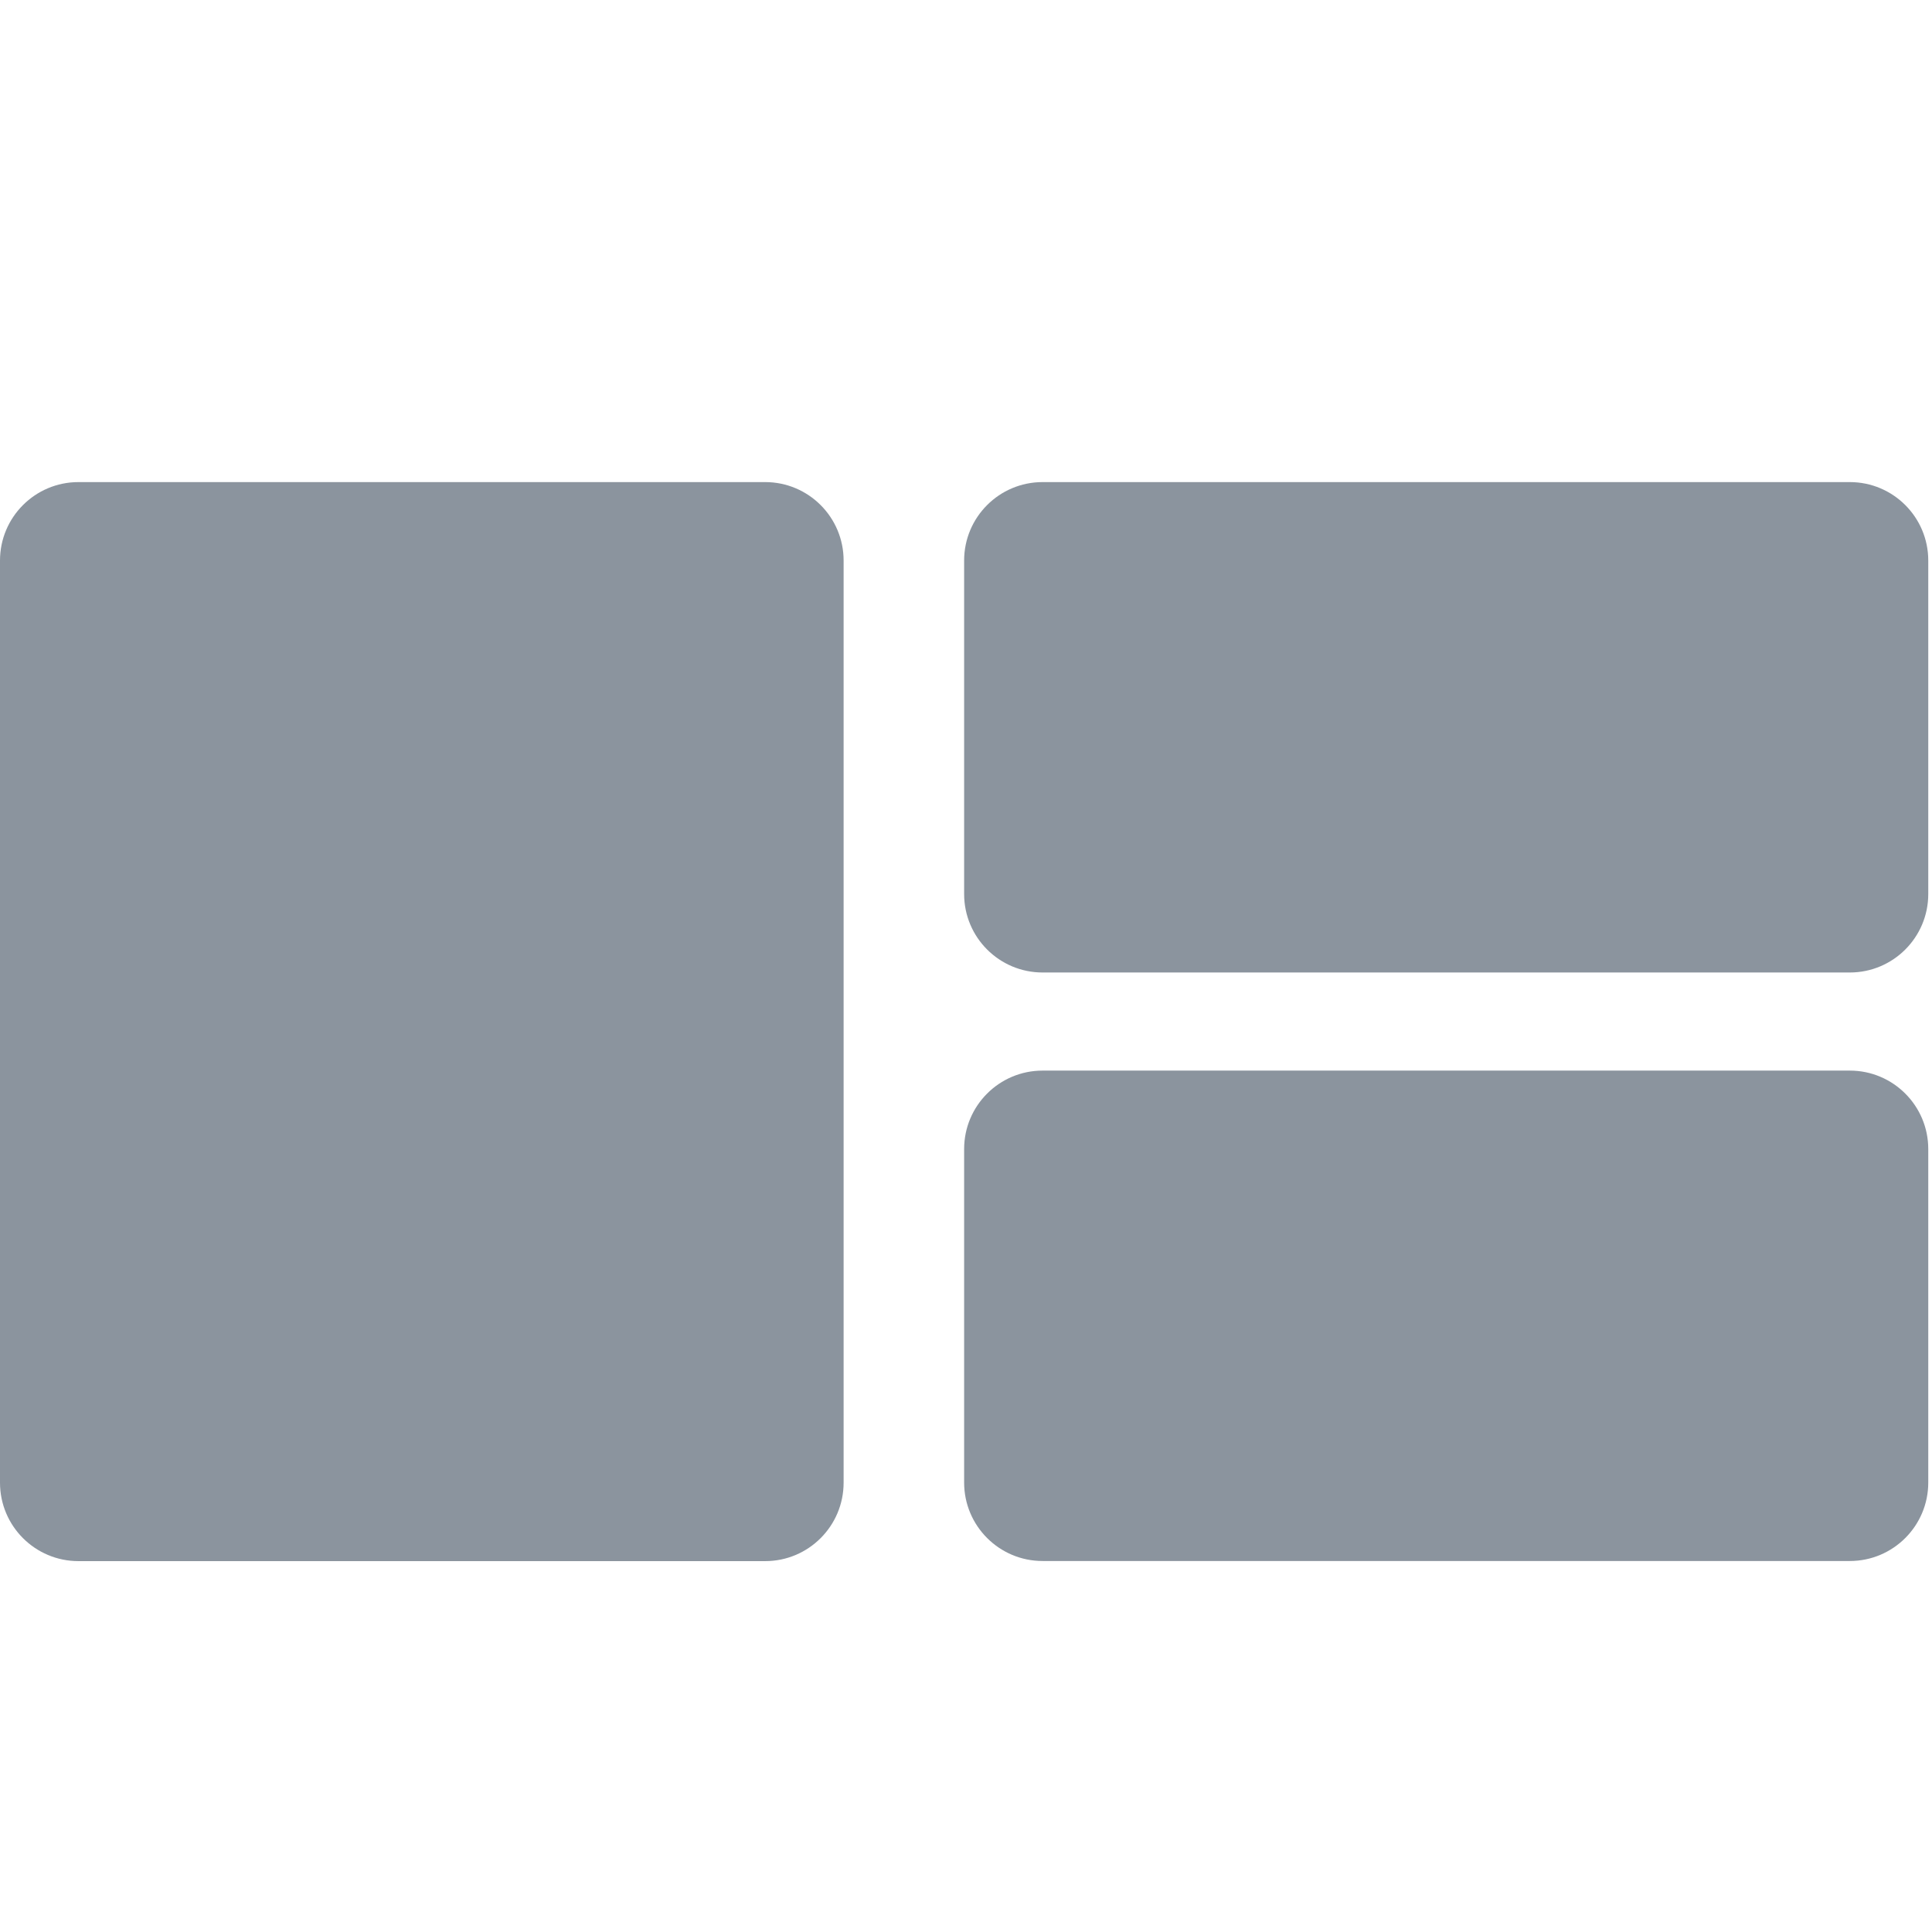
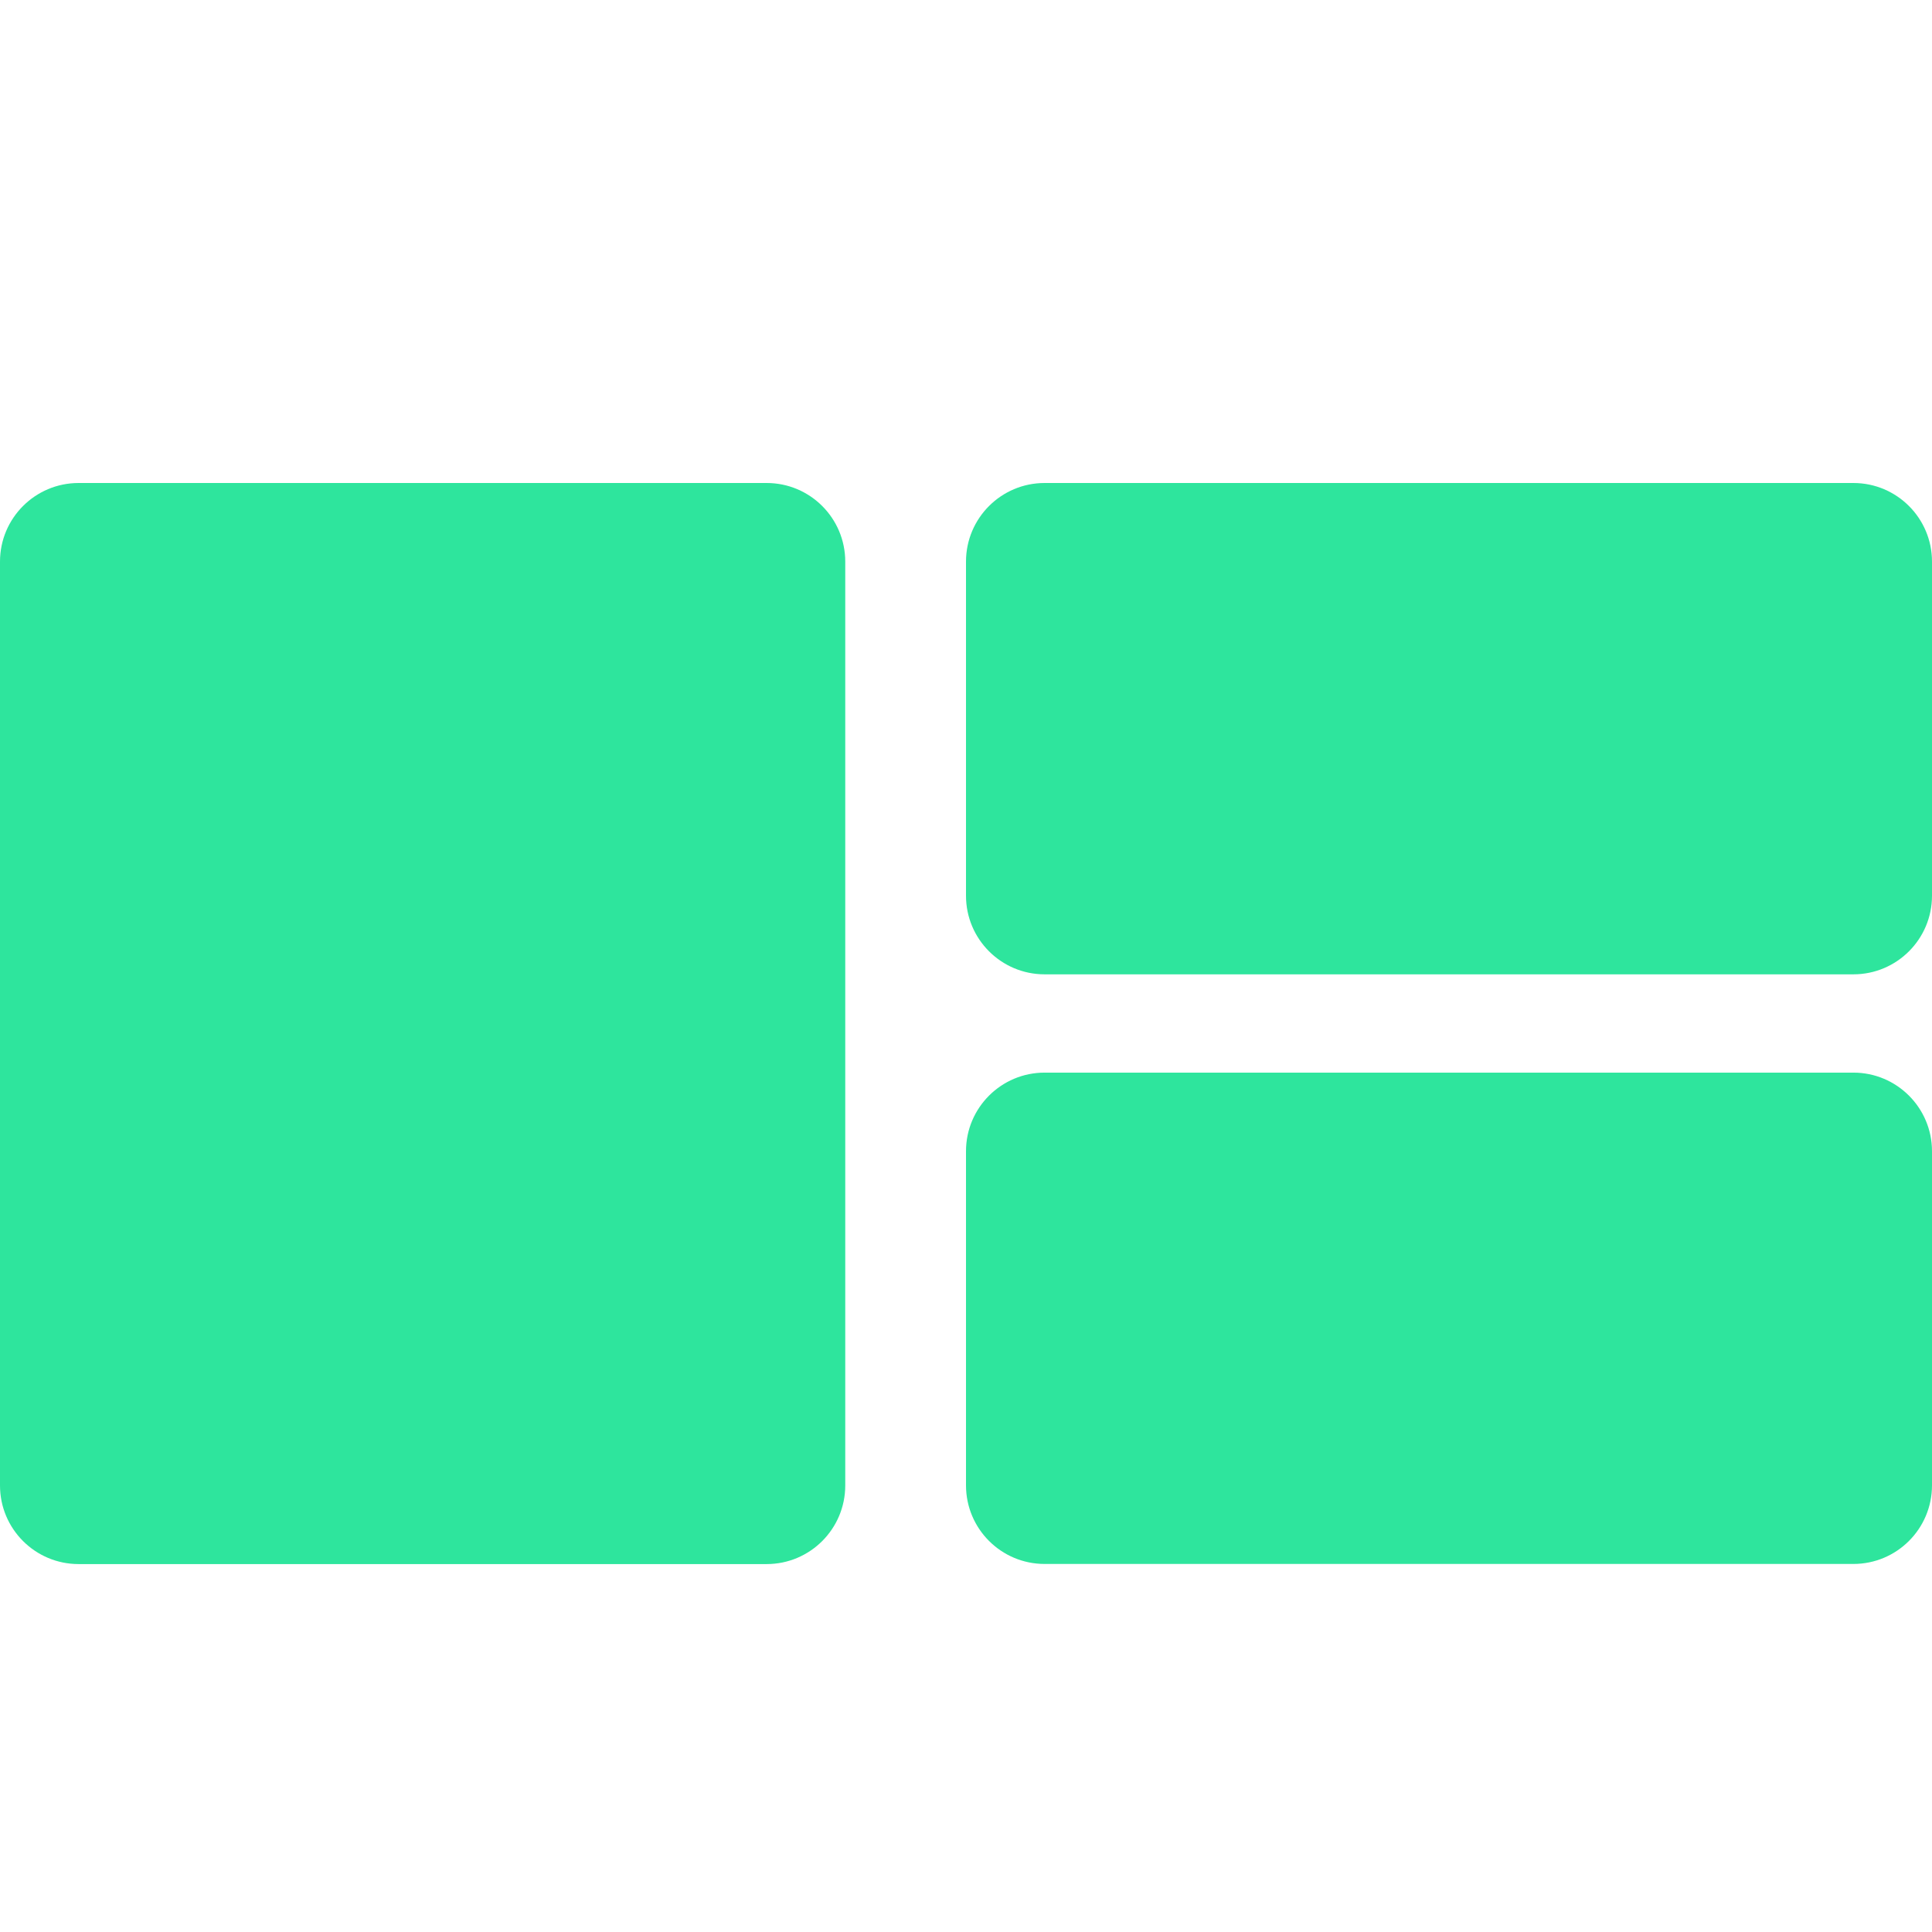
- <svg xmlns="http://www.w3.org/2000/svg" xmlns:ns1="http://www.openswatchbook.org/uri/2009/osb" width="16.031" version="1.1" style="enable-background:new" id="svg7384" height="16">
-   <defs id="defs7386">
-     <linearGradient ns1:paint="solid" id="linearGradient8297">
-       <stop style="stop-color:#000000;stop-opacity:1;" offset="0" id="stop8295" />
-     </linearGradient>
-     <linearGradient ns1:paint="solid" id="linearGradient6882">
-       <stop style="stop-color:#555555;stop-opacity:1;" offset="0" id="stop6884" />
-     </linearGradient>
-     <linearGradient ns1:paint="solid" id="linearGradient5606">
-       <stop style="stop-color:#000000;stop-opacity:1;" offset="0" id="stop5608" />
-     </linearGradient>
-     <filter style="color-interpolation-filters:sRGB" id="filter7554">
-       <feBlend mode="darken" in2="BackgroundImage" id="feBlend7556" />
-     </filter>
-   </defs>
-   <g transform="translate(-1124,555)" style="display:inline" id="layer9" />
-   <g transform="translate(-1124,555)" style="display:inline;filter:url(#filter7554)" id="layer10" />
-   <g transform="translate(-883,-62)" style="display:inline" id="layer1" />
-   <g transform="translate(-1124,555)" style="display:inline" id="layer14" />
-   <g transform="translate(-1124,555)" style="display:inline" id="layer15" />
-   <g transform="translate(-1124,555)" style="display:inline" id="g71291" />
-   <g transform="translate(-883,88)" style="display:inline" id="layer2" />
-   <rect height="8.953" id="rect3158" ry="0.651" style="fill:#8b949e;fill-opacity:1;stroke:none;stroke-width:102.291;stroke-miterlimit:4;stroke-dasharray:none;stroke-opacity:1" width="7" x="0" y="4" />
-   <rect height="4.069" id="rect3160" ry="0.651" style="fill:#8b949e;fill-opacity:1;stroke:none;stroke-width:102.291;stroke-miterlimit:4;stroke-dasharray:none;stroke-opacity:1" width="8" x="8" y="4" />
-   <rect height="4.069" id="rect3162" ry="0.651" style="fill:#8b949e;fill-opacity:1;stroke:none;stroke-width:102.291;stroke-miterlimit:4;stroke-dasharray:none;stroke-opacity:1" width="8" x="8" y="8.883" />
-   <g transform="translate(-1124,555)" style="display:inline" id="layer12" />
+ <svg xmlns="http://www.w3.org/2000/svg" width="16" height="16" viewBox="0 0 16 16">
+   <rect x="0" y="4" width="7" height="8.953" rx="0.651" ry="0.651" fill="#2ee59d" />
+   <rect x="8" y="4" width="8" height="4.069" rx="0.651" ry="0.651" fill="#2ee59d" />
+   <rect x="8" y="8.883" width="8" height="4.069" rx="0.651" ry="0.651" fill="#2ee59d" />
</svg>
